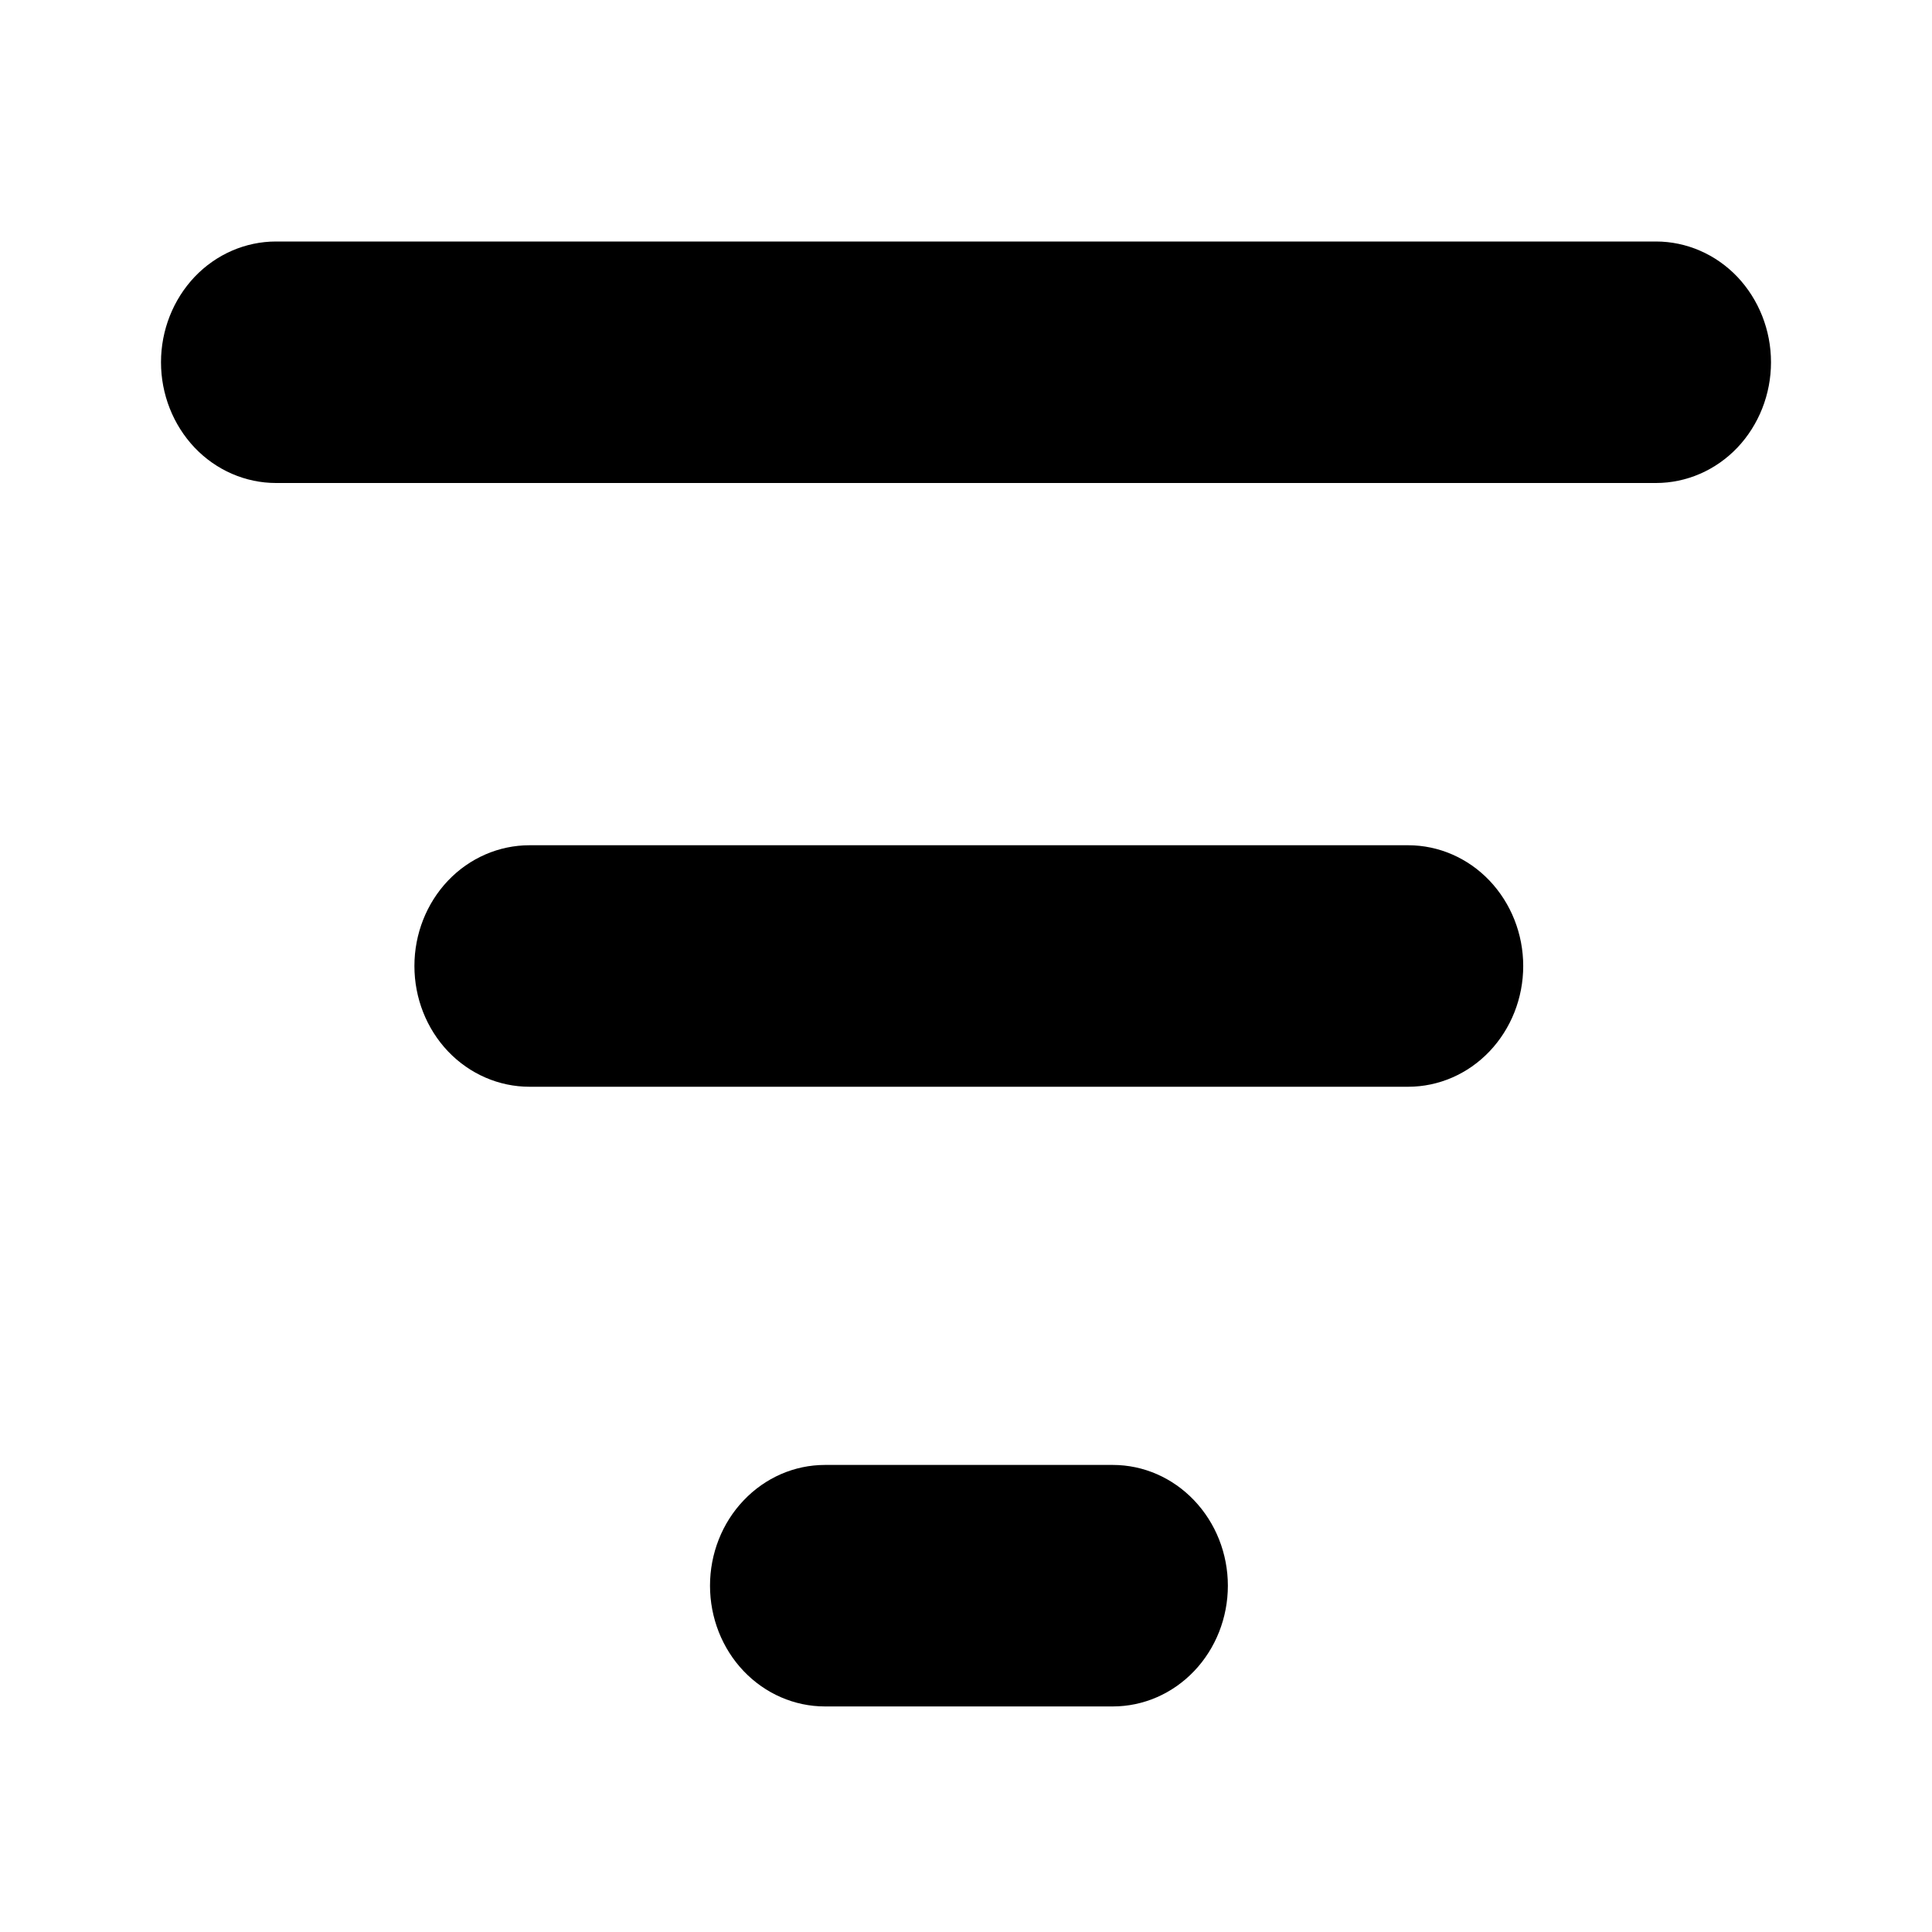
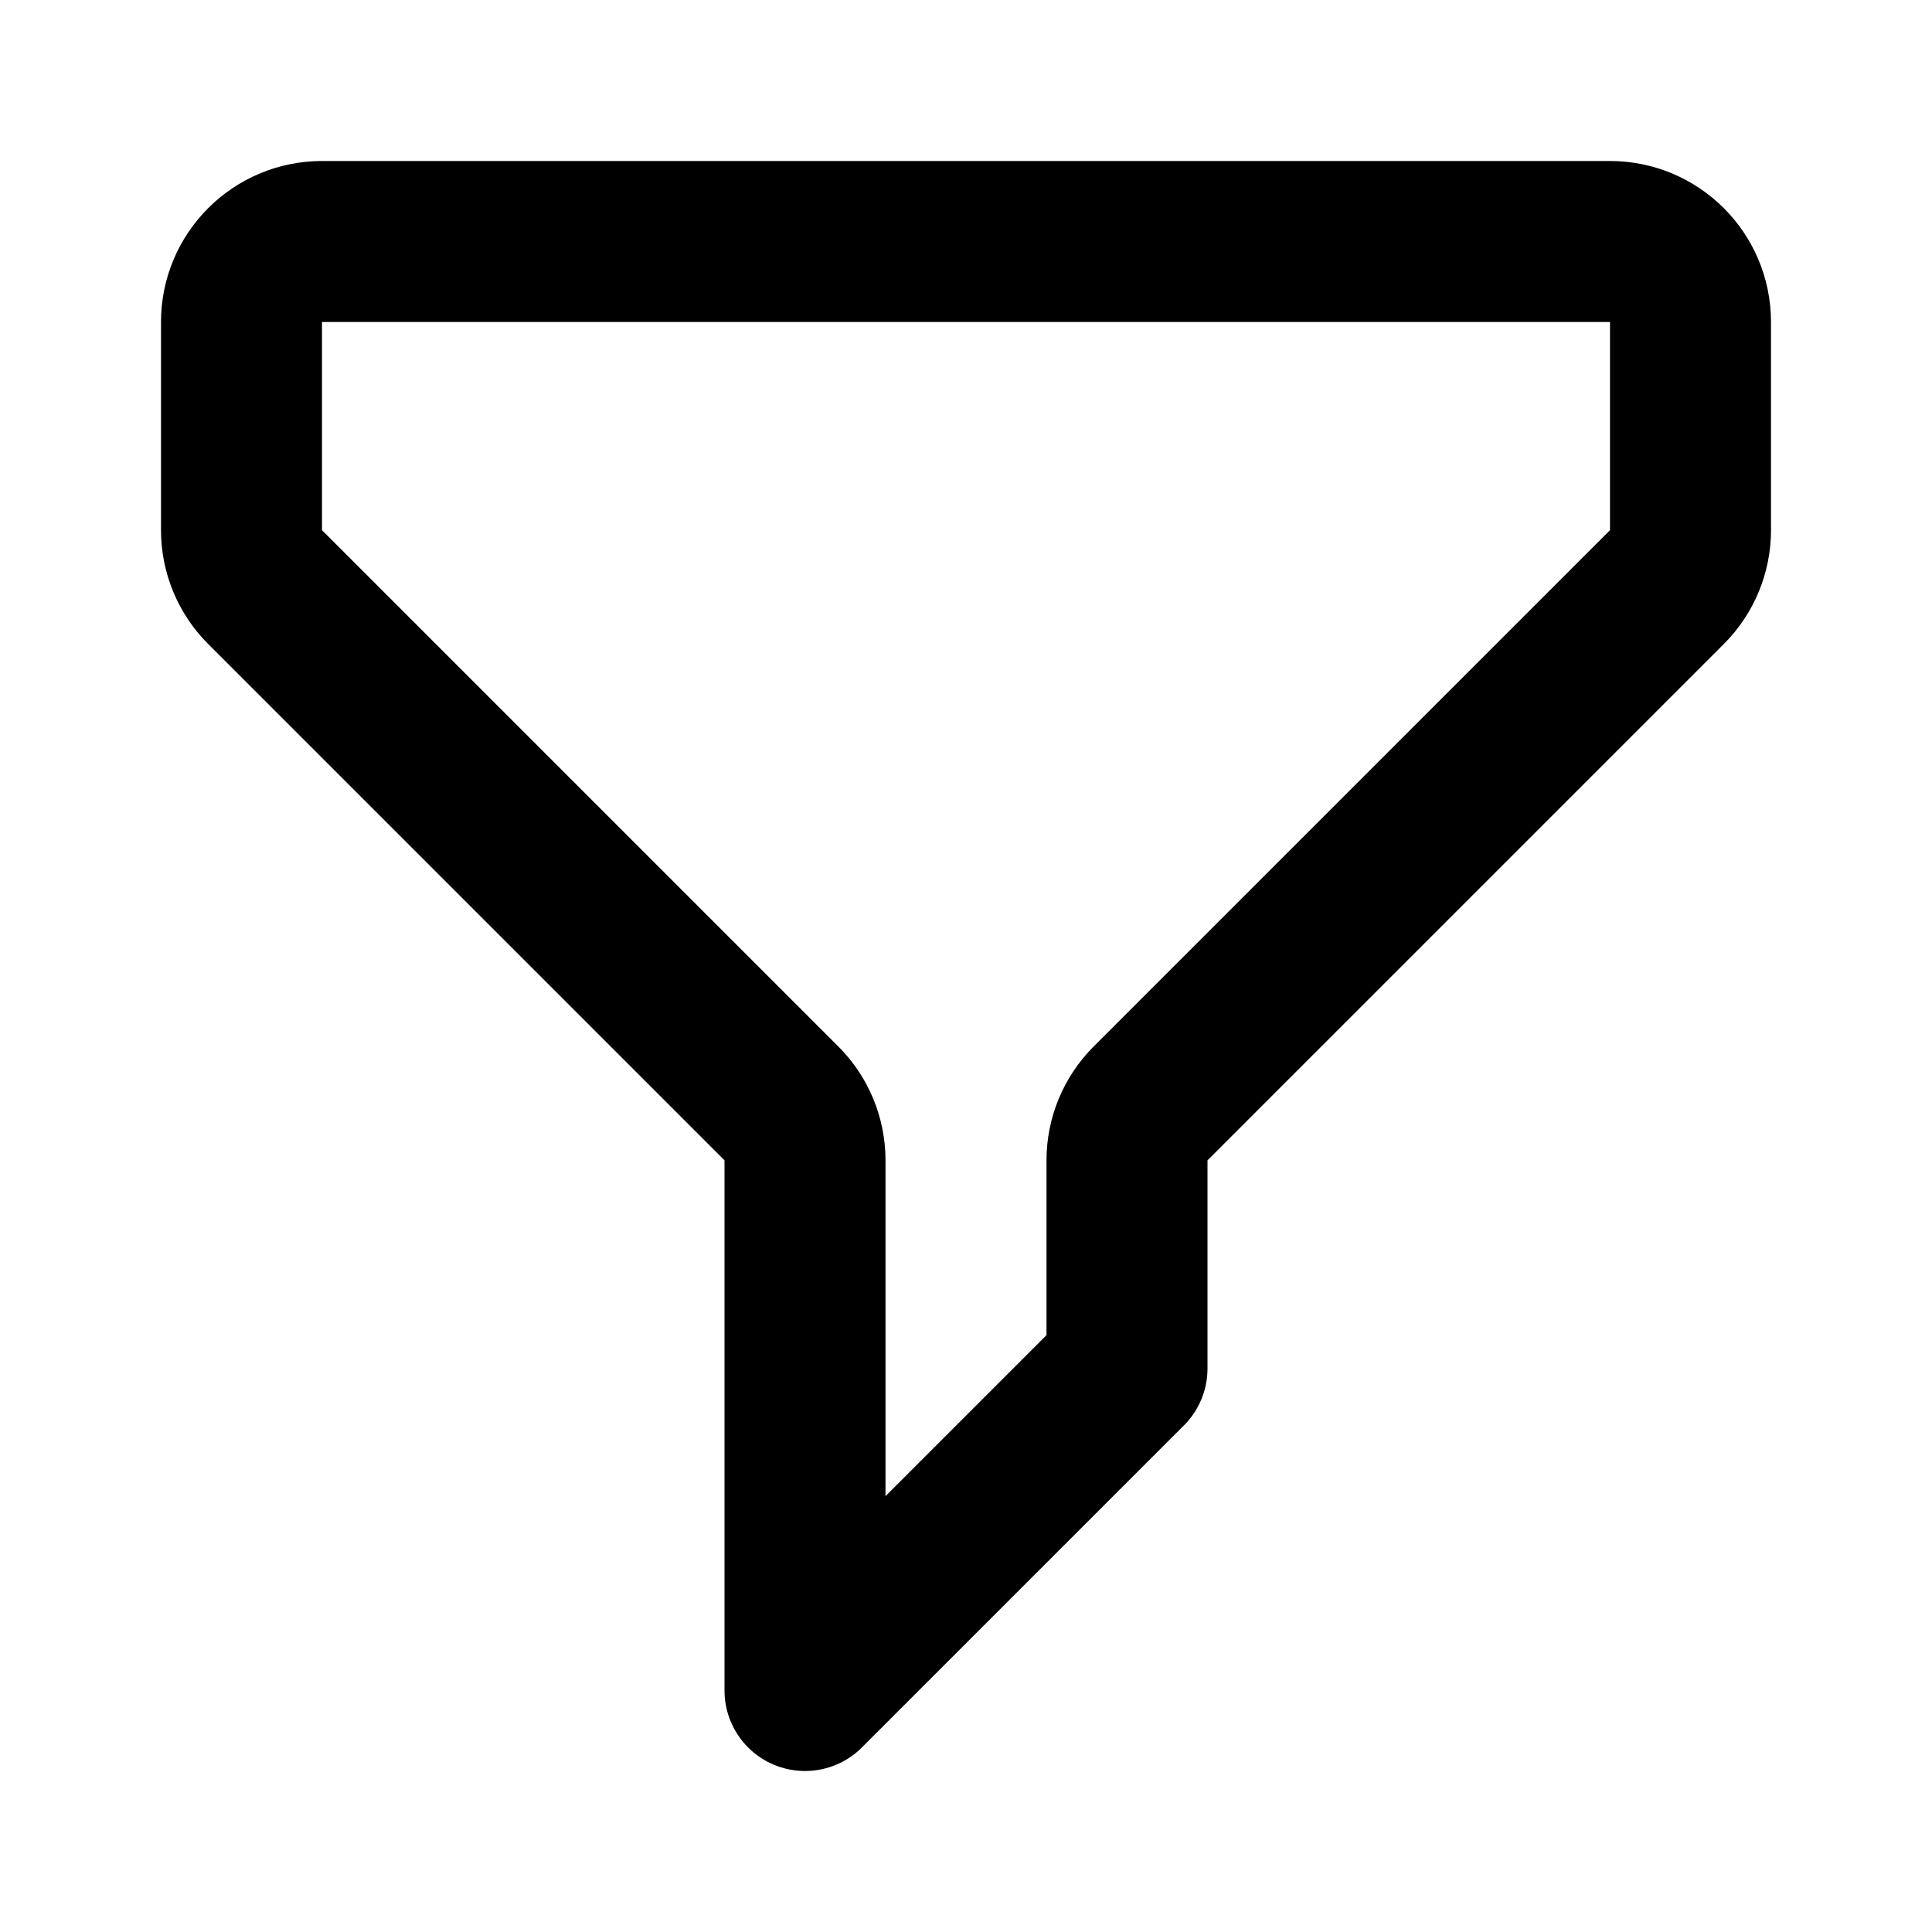
<svg xmlns="http://www.w3.org/2000/svg" width="24" height="24" viewBox="0 0 24 24" fill="none">
-   <path fill-rule="evenodd" clip-rule="evenodd" d="M2 4.5C2 4.102 2.151 3.721 2.418 3.439C2.686 3.158 3.05 3 3.429 3H20.571C20.95 3 21.314 3.158 21.582 3.439C21.849 3.721 22 4.102 22 4.5C22 4.898 21.849 5.279 21.582 5.561C21.314 5.842 20.95 6 20.571 6H3.429C3.05 6 2.686 5.842 2.418 5.561C2.151 5.279 2 4.898 2 4.5ZM5.148 12C5.148 11.602 5.298 11.221 5.566 10.939C5.834 10.658 6.198 10.5 6.577 10.5H17.493C17.872 10.5 18.235 10.658 18.503 10.939C18.771 11.221 18.922 11.602 18.922 12C18.922 12.398 18.771 12.779 18.503 13.061C18.235 13.342 17.872 13.5 17.493 13.5H6.577C6.198 13.5 5.834 13.342 5.566 13.061C5.298 12.779 5.148 12.398 5.148 12ZM8.82 19.698C8.82 19.3 8.97 18.919 9.238 18.638C9.506 18.356 9.869 18.198 10.248 18.198H13.824C14.203 18.198 14.566 18.356 14.834 18.638C15.102 18.919 15.253 19.3 15.253 19.698C15.253 20.096 15.102 20.478 14.834 20.759C14.566 21.04 14.203 21.198 13.824 21.198H10.248C9.869 21.198 9.506 21.04 9.238 20.759C8.97 20.478 8.82 20.096 8.82 19.698Z" fill="currentColor" />
+   <path d="M3 4C3 3.448 3.448 3 4 3H20C20.552 3 21 3.448 21 4V6.586C21 6.851 20.895 7.105 20.707 7.293L14.293 13.707C14.105 13.895 14 14.149 14 14.414V17L10 21V14.414C10 14.149 9.895 13.895 9.707 13.707L3.293 7.293C3.105 7.105 3 6.851 3 6.586V4Z" stroke="currentColor" stroke-width="2" stroke-linecap="round" stroke-linejoin="round" />
</svg>
